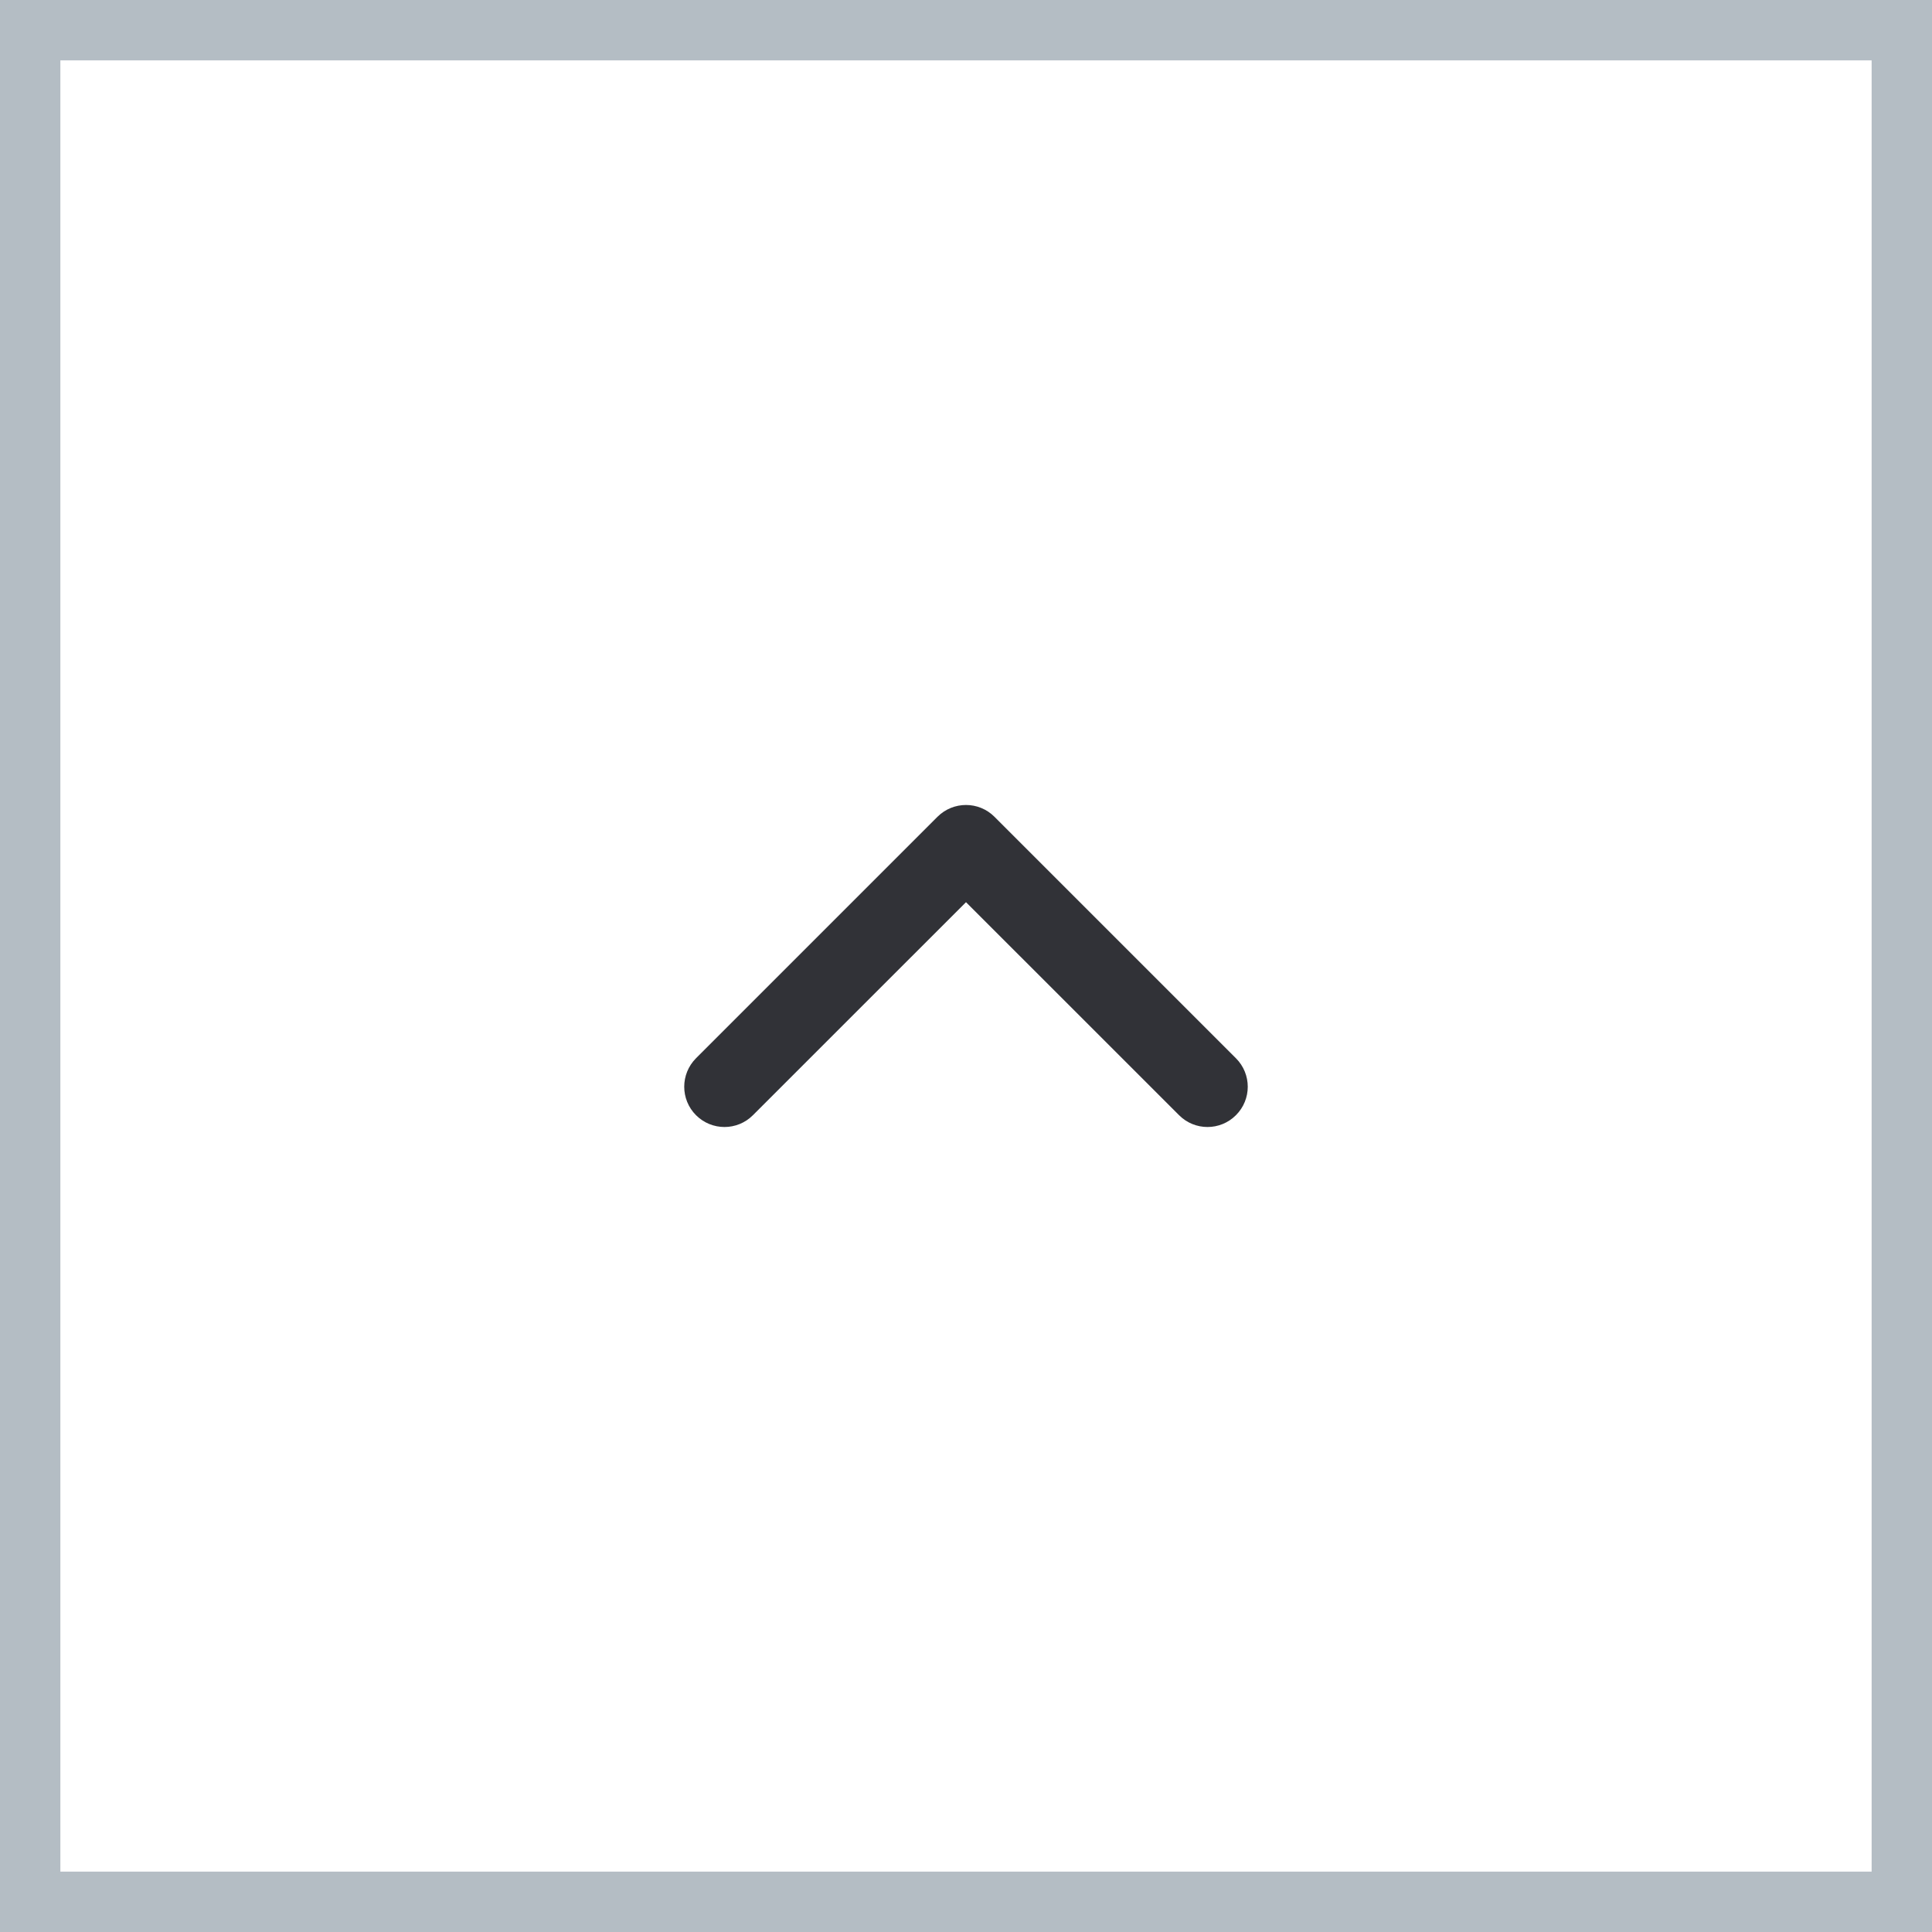
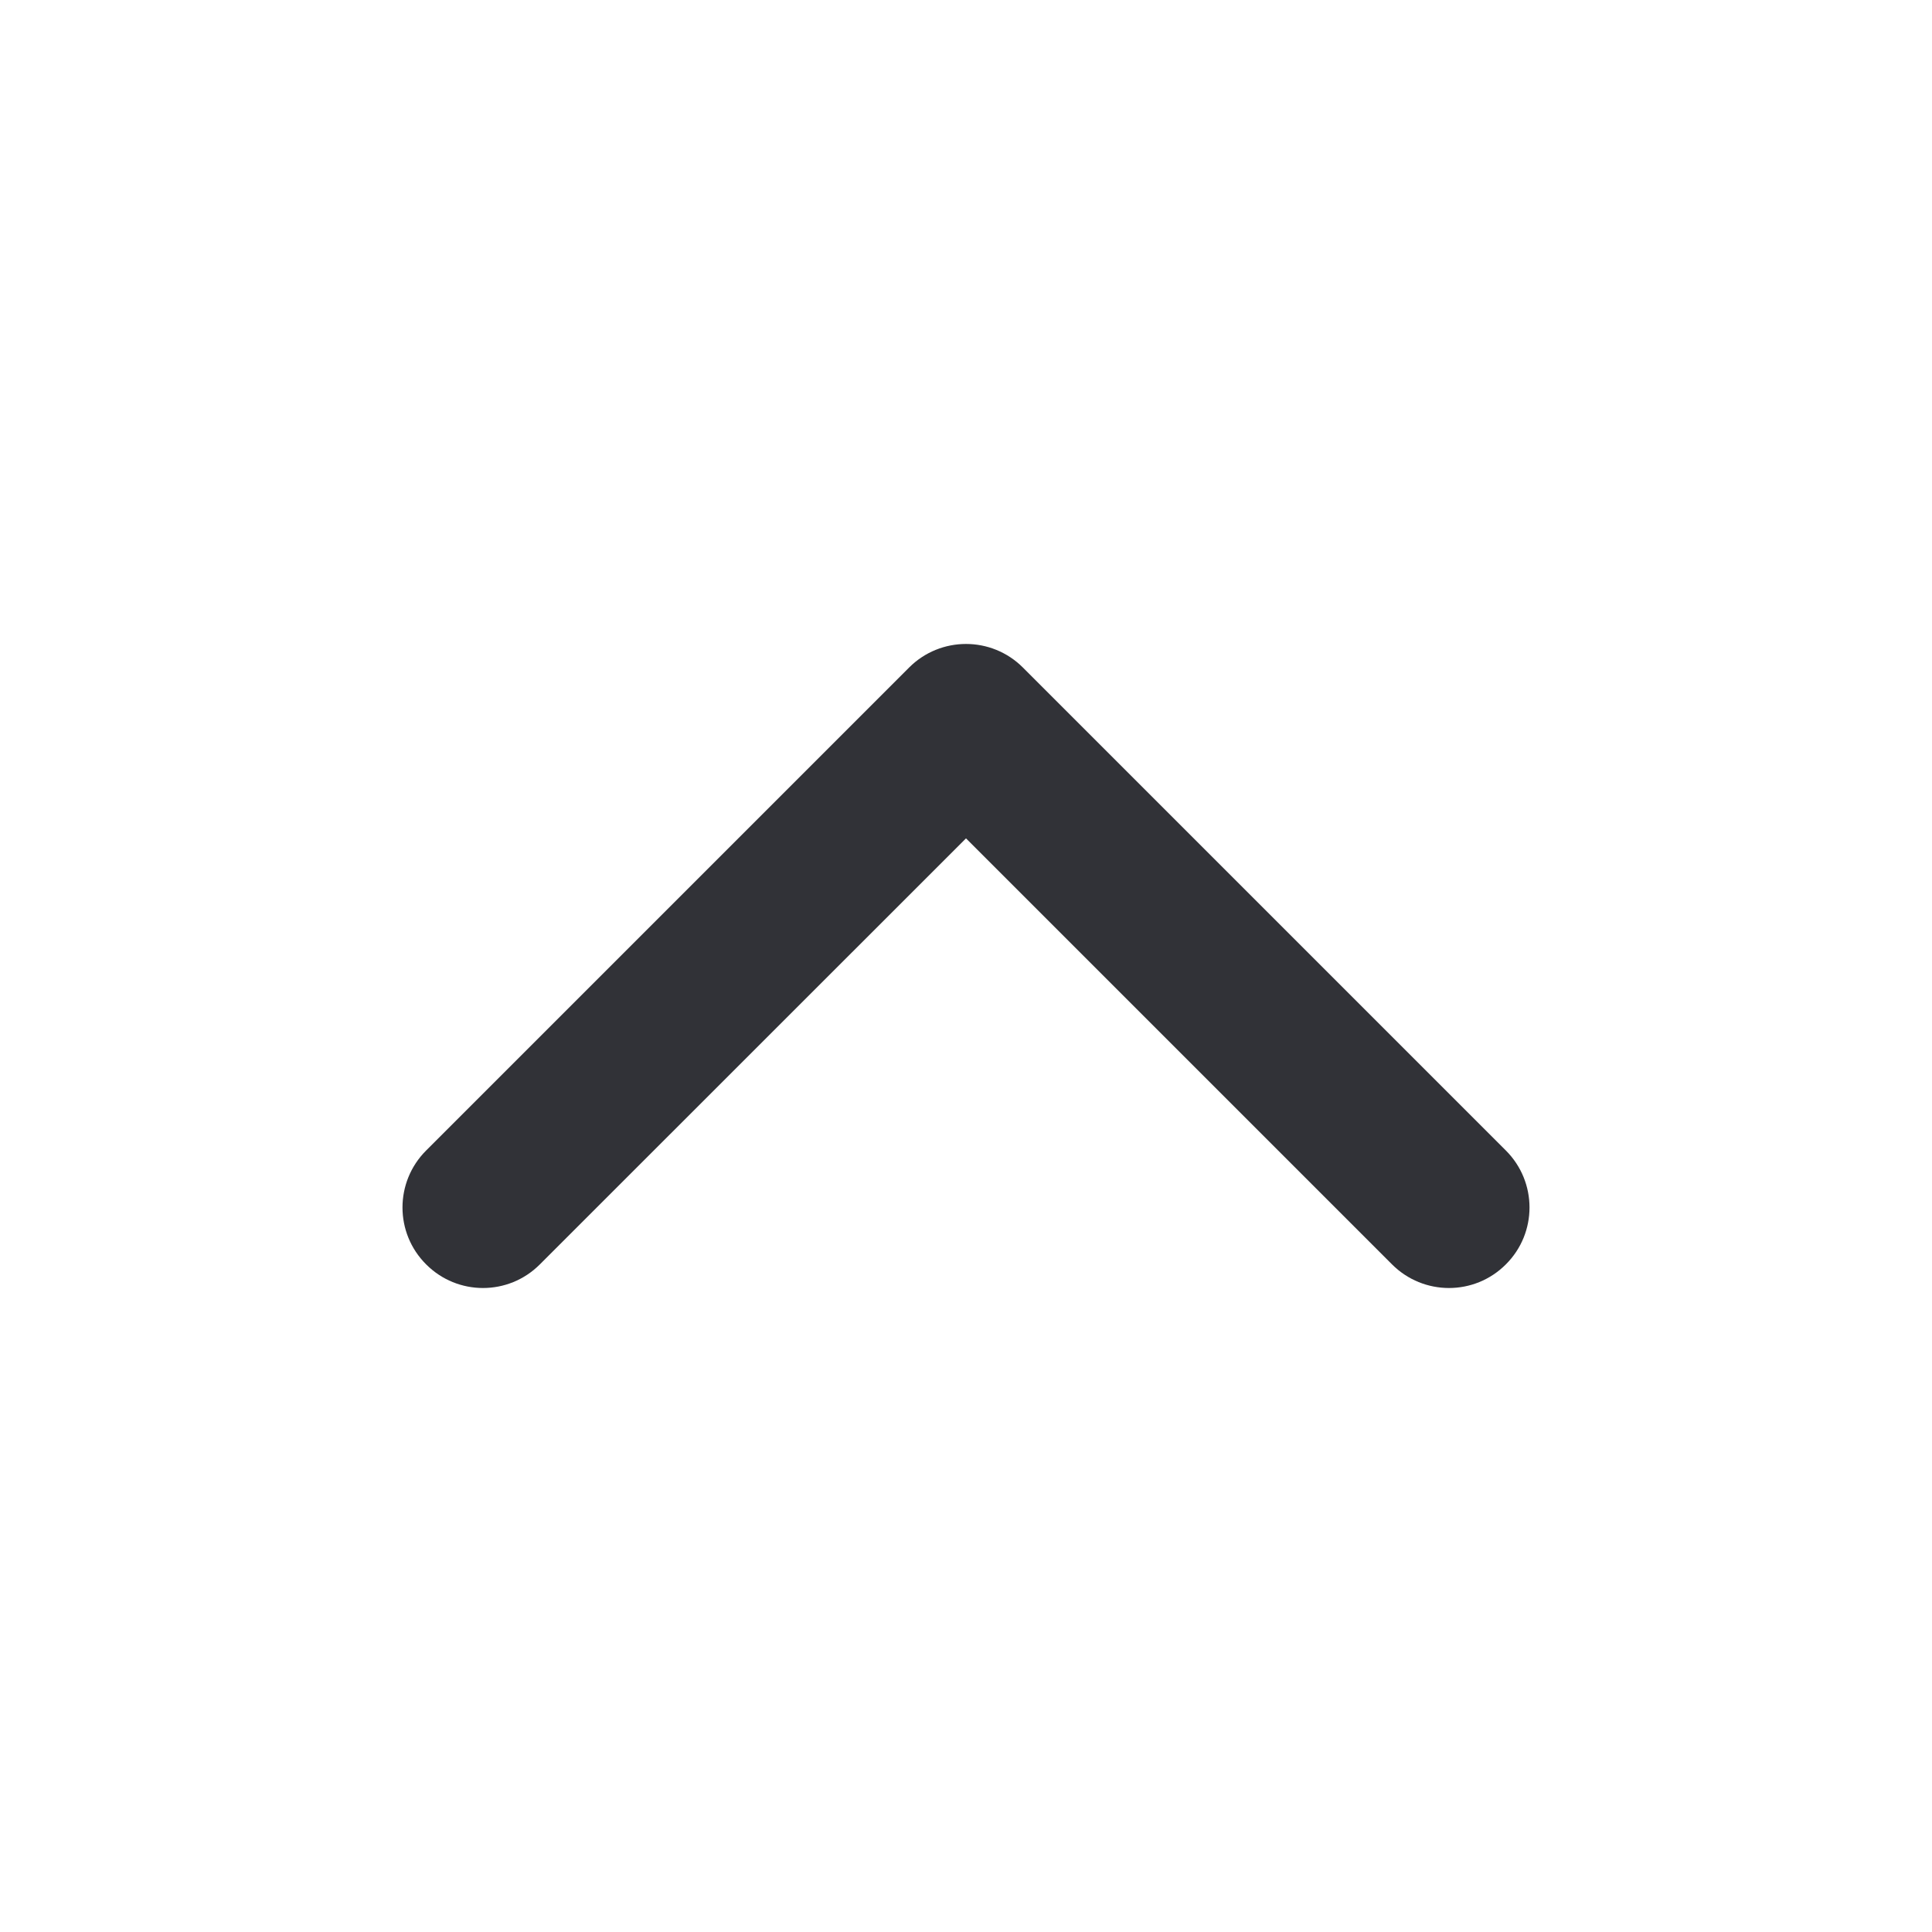
- <svg xmlns="http://www.w3.org/2000/svg" width="32" height="32" viewBox="0 0 32 32" fill="none">
-   <rect x="0.5" y="31.5" width="31" height="31" transform="rotate(-90 0.5 31.5)" stroke="#B4BDC4" />
-   <path fill-rule="evenodd" clip-rule="evenodd" d="M11.528 18.471C11.268 18.211 11.268 17.789 11.528 17.528L15.528 13.528C15.789 13.268 16.211 13.268 16.471 13.528L20.471 17.528C20.732 17.789 20.732 18.211 20.471 18.471C20.211 18.732 19.789 18.732 19.529 18.471L16 14.943L12.471 18.471C12.211 18.732 11.789 18.732 11.528 18.471Z" fill="#313237" />
+ <svg xmlns="http://www.w3.org/2000/svg" width="16" height="16" viewBox="0 0 16 16" fill="none">
+   <path fill-rule="evenodd" clip-rule="evenodd" d="M3.529 10.471C3.268 10.211 3.268 9.789 3.529 9.528L7.529 5.528C7.789 5.268 8.211 5.268 8.471 5.528L12.471 9.528C12.732 9.789 12.732 10.211 12.471 10.471C12.211 10.732 11.789 10.732 11.528 10.471L8 6.943L4.471 10.471C4.211 10.732 3.789 10.732 3.529 10.471Z" fill="#313237" />
</svg>
